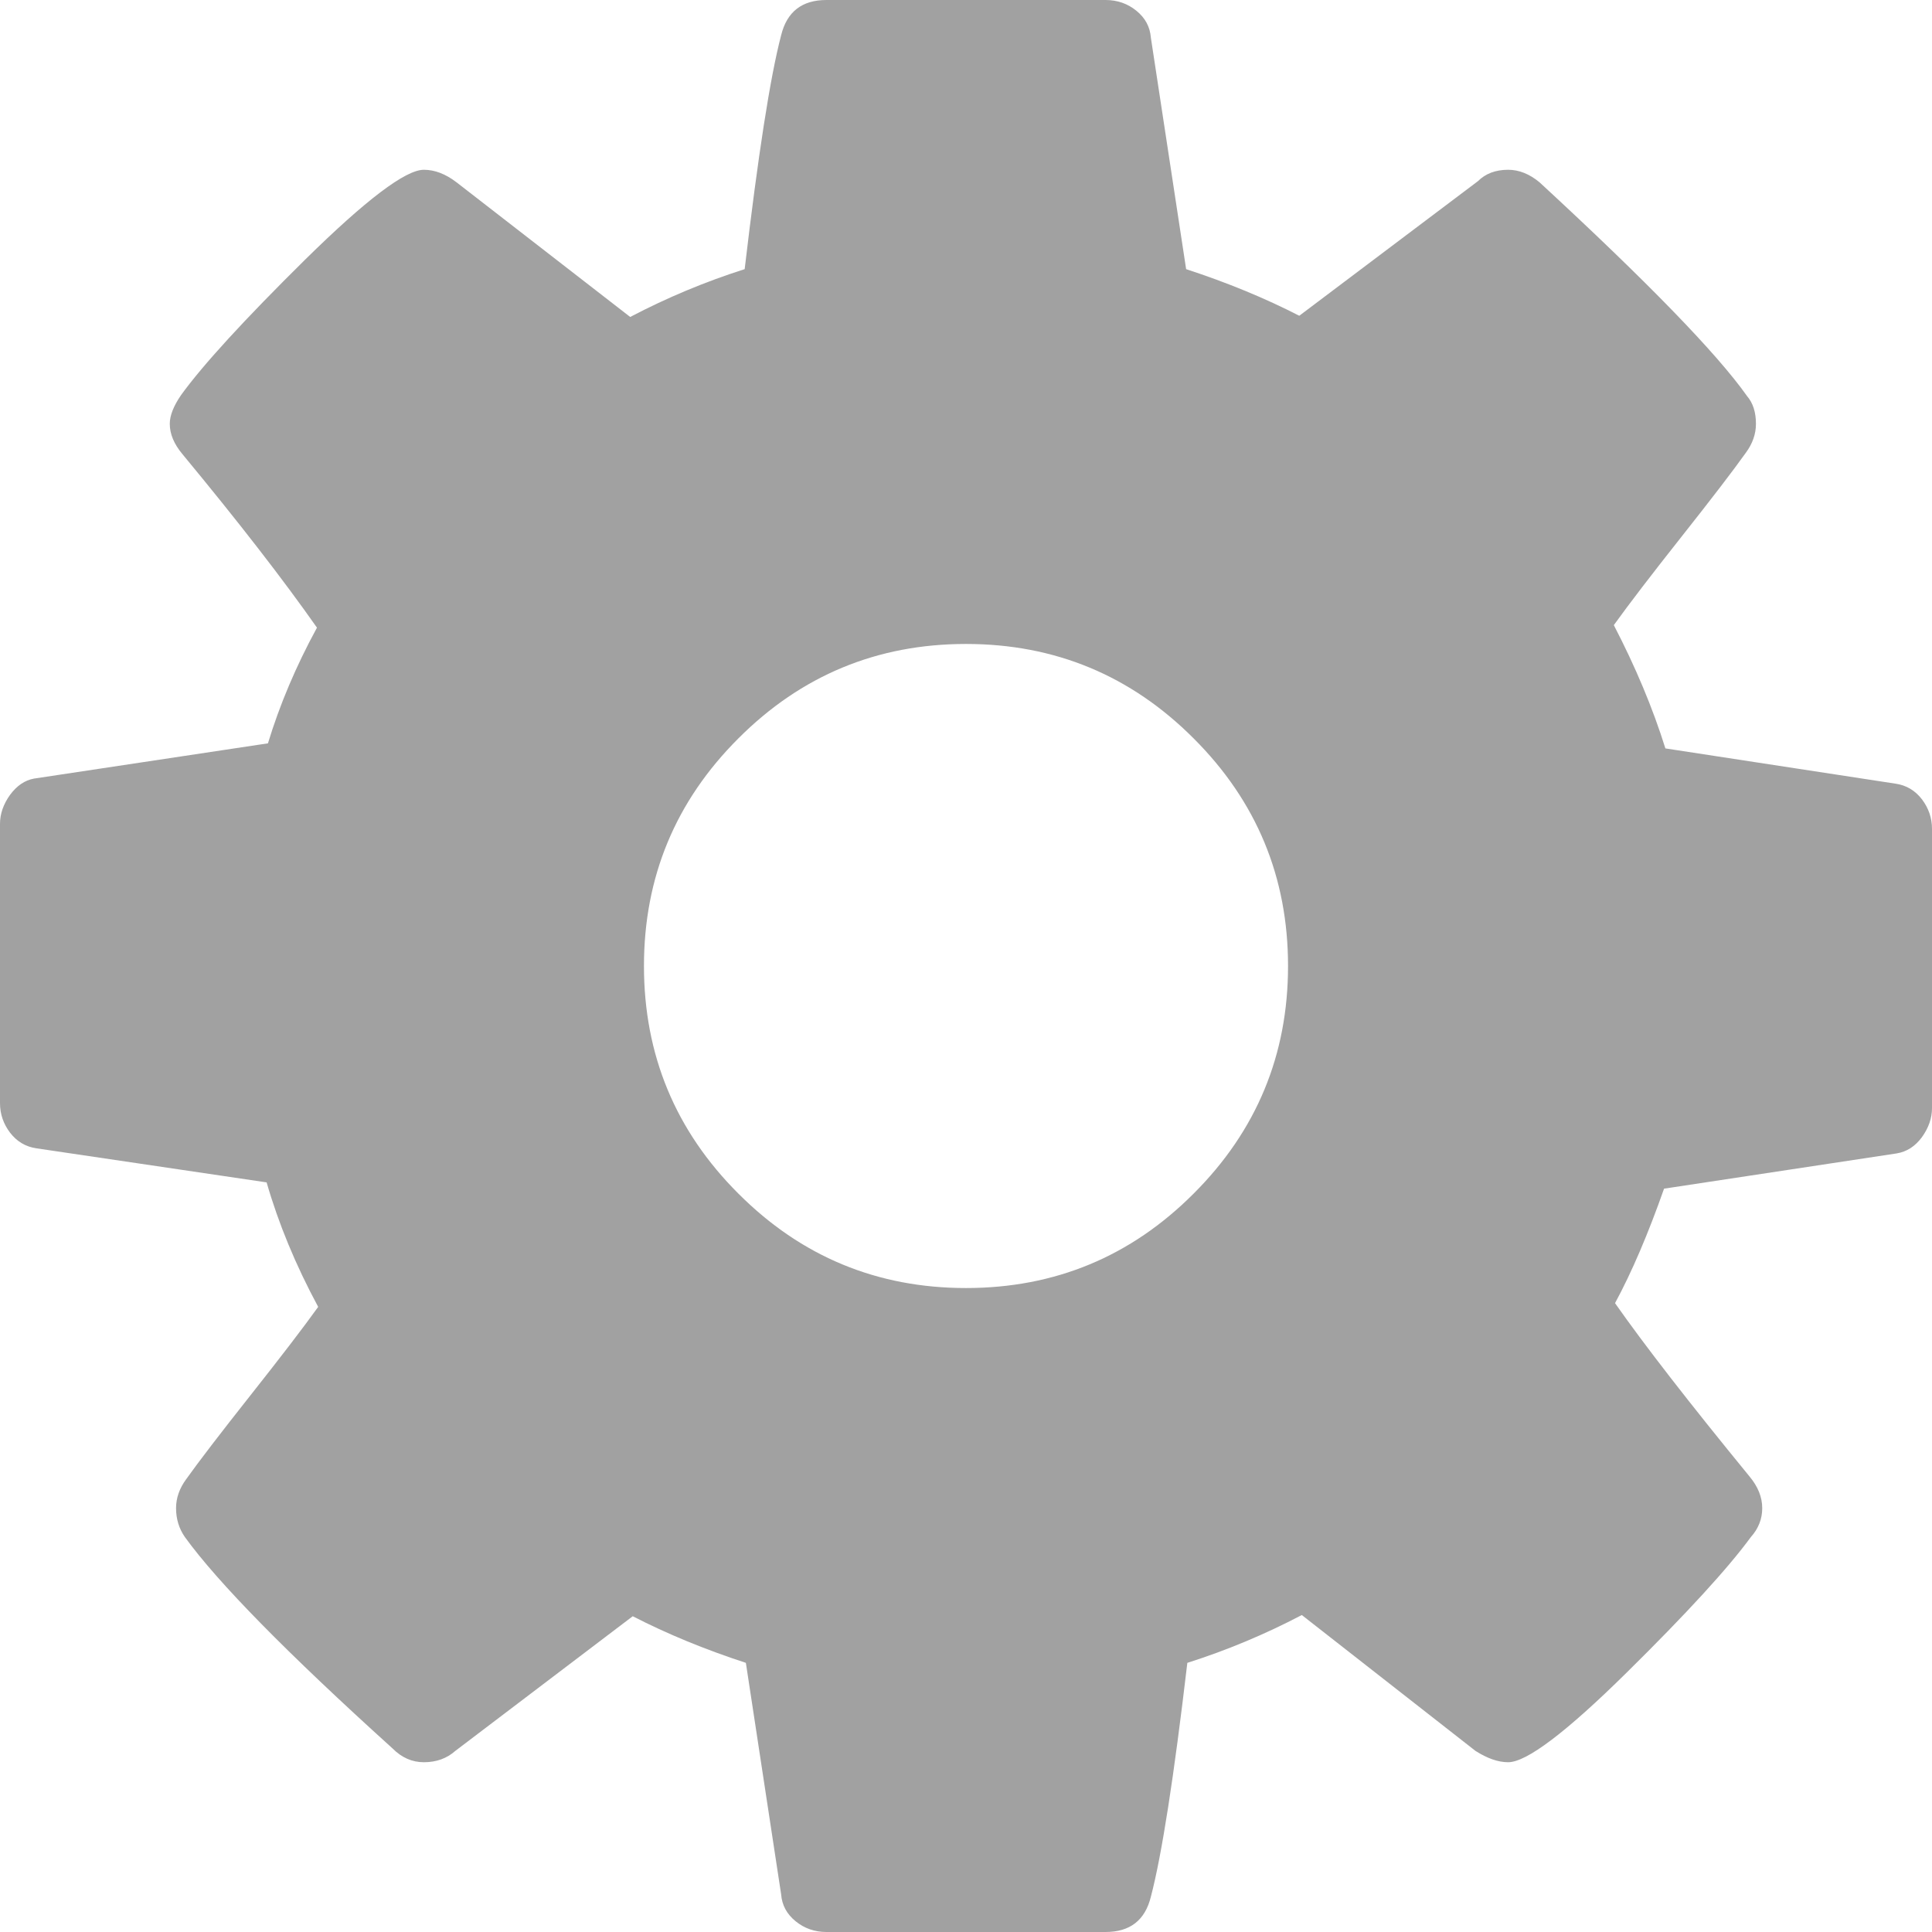
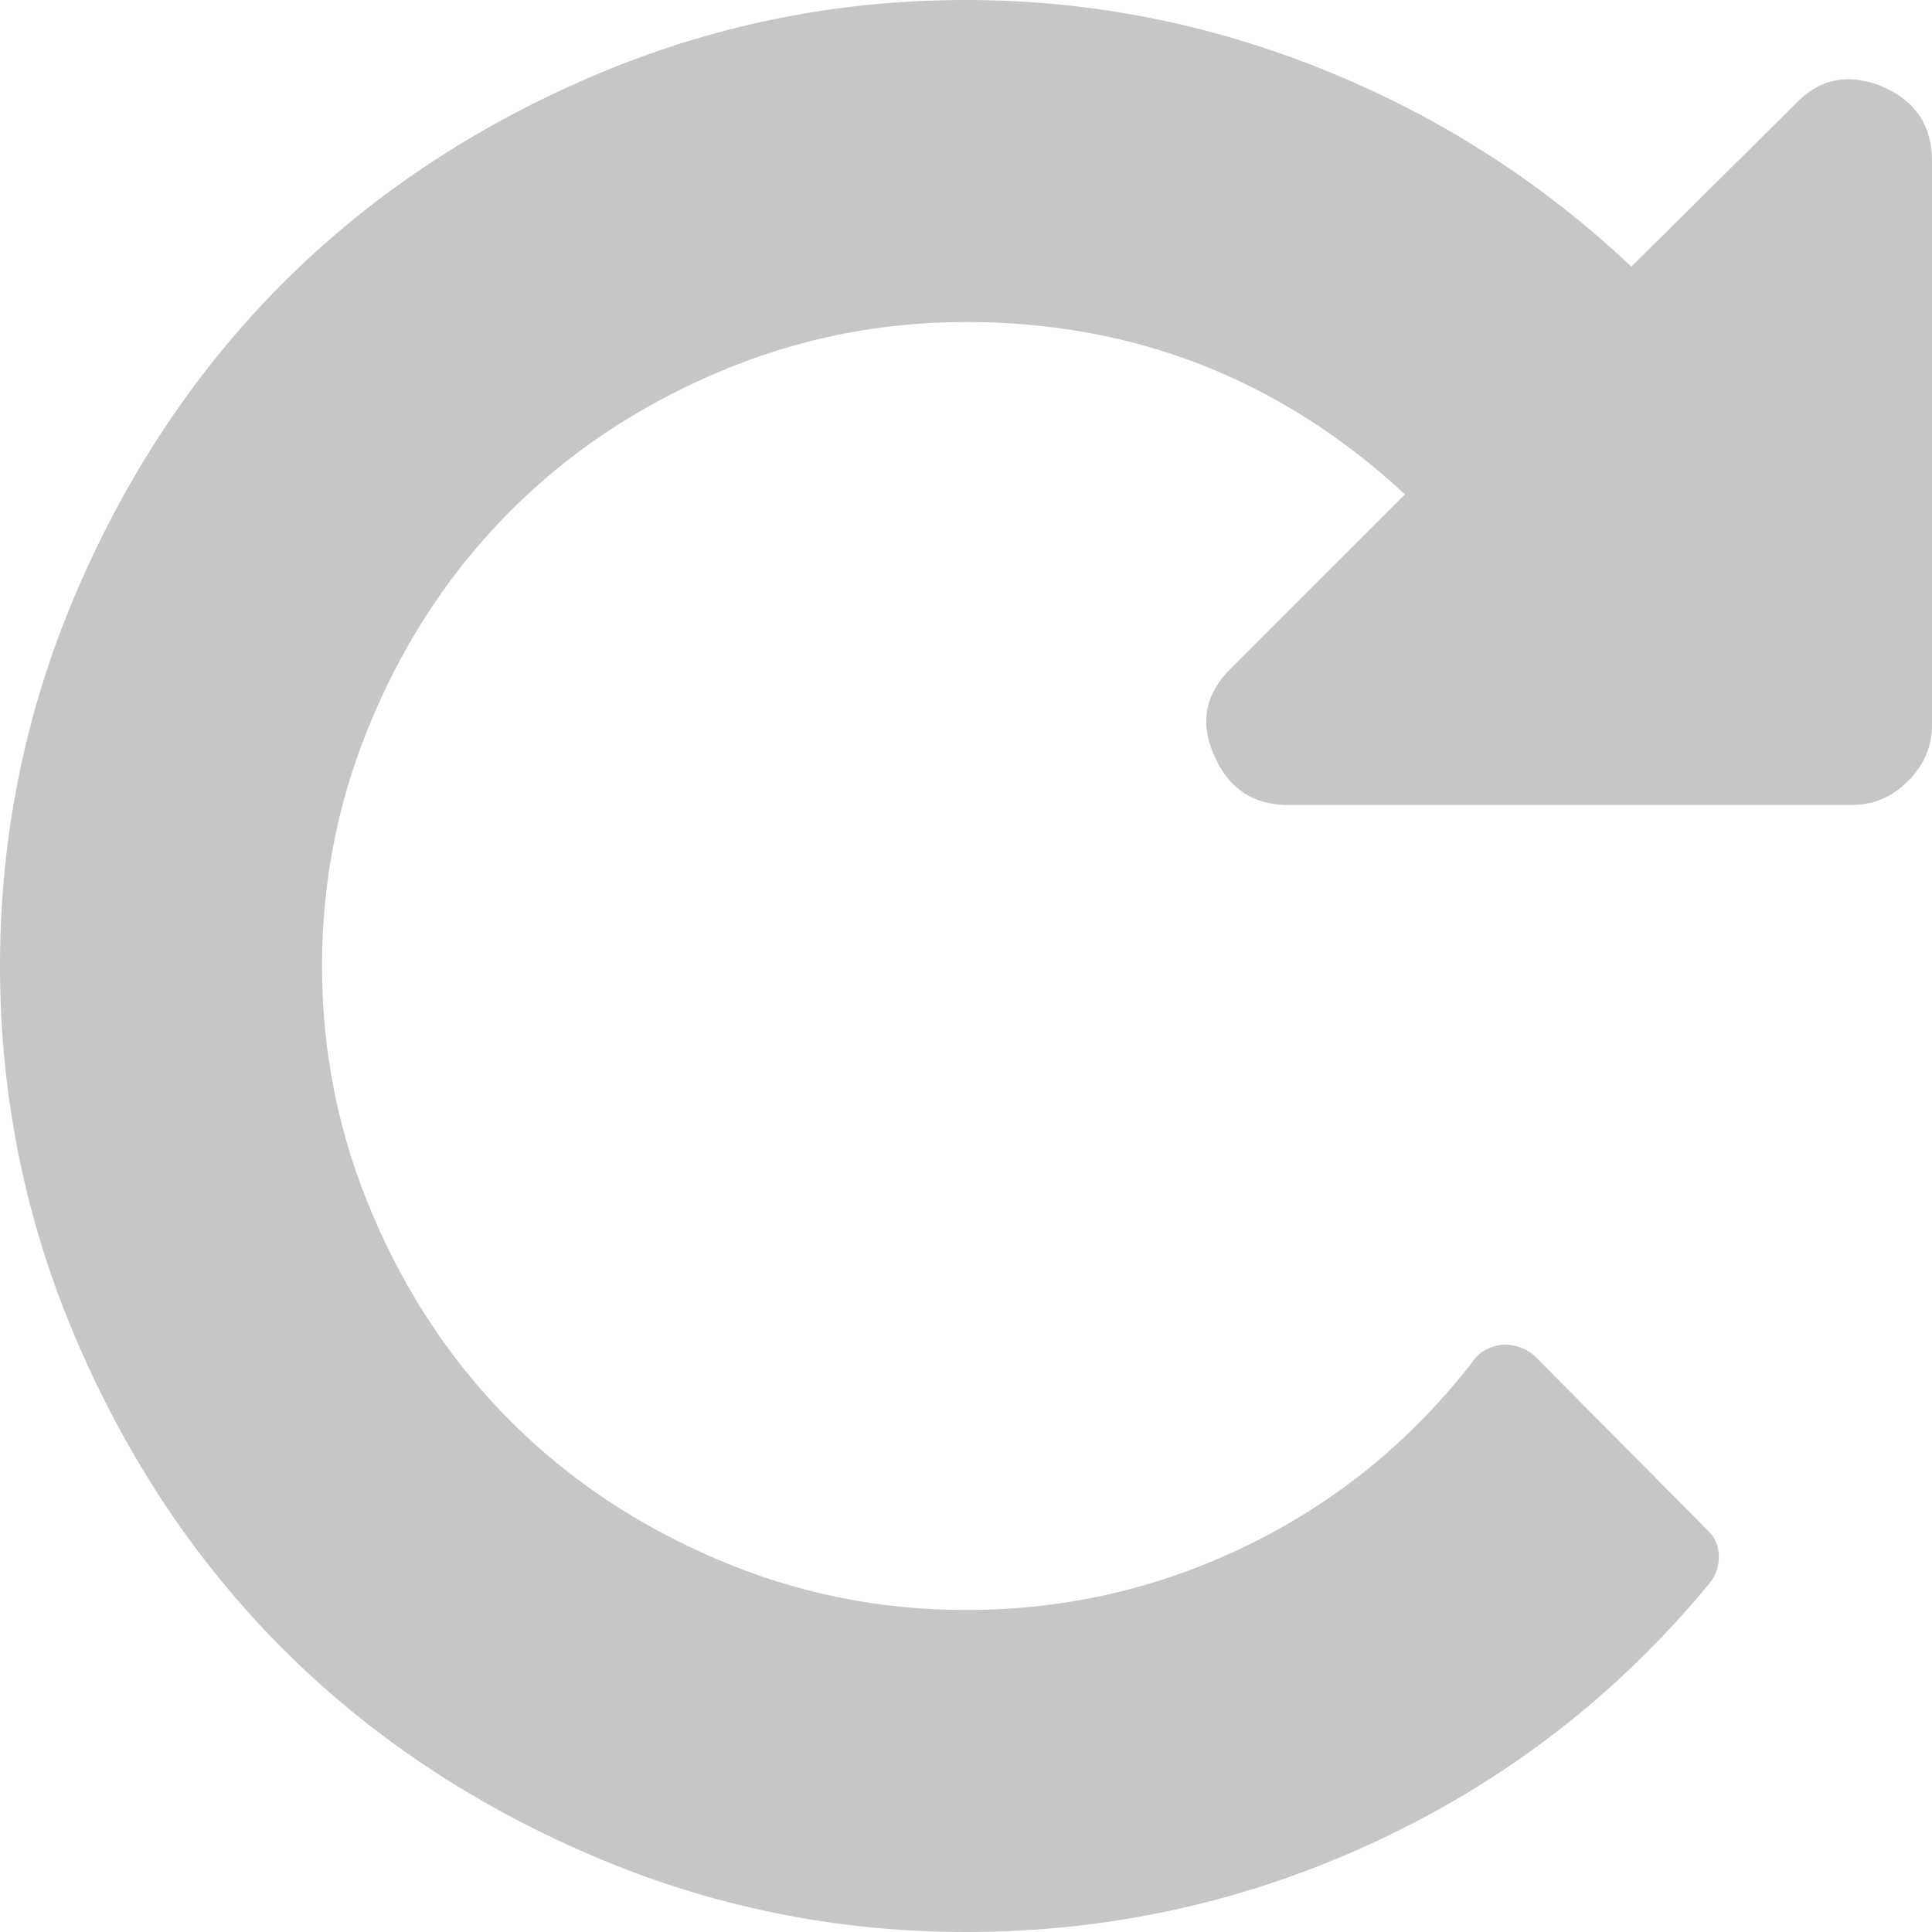
- <svg xmlns="http://www.w3.org/2000/svg" version="1.1" width="16px" height="16px">
-   <g transform="matrix(1 0 0 1 -1979 -3358 )">
-     <path d="M 9.885 9.885  C 10.406 9.365  10.667 8.736  10.667 8  C 10.667 7.264  10.406 6.635  9.885 6.115  C 9.365 5.594  8.736 5.333  8 5.333  C 7.264 5.333  6.635 5.594  6.115 6.115  C 5.594 6.635  5.333 7.264  5.333 8  C 5.333 8.736  5.594 9.365  6.115 9.885  C 6.635 10.406  7.264 10.667  8 10.667  C 8.736 10.667  9.365 10.406  9.885 9.885  Z M 15.917 6.62  C 15.972 6.693  16 6.774  16 6.865  L 16 9.177  C 16 9.26  15.972 9.34  15.917 9.417  C 15.861 9.493  15.792 9.538  15.708 9.552  L 13.781 9.844  C 13.649 10.219  13.514 10.535  13.375 10.792  C 13.618 11.139  13.99 11.618  14.49 12.229  C 14.559 12.312  14.594 12.399  14.594 12.49  C 14.594 12.58  14.562 12.66  14.5 12.729  C 14.312 12.986  13.969 13.361  13.469 13.854  C 12.969 14.347  12.642 14.594  12.49 14.594  C 12.406 14.594  12.316 14.562  12.219 14.5  L 10.781 13.375  C 10.476 13.535  10.16 13.667  9.833 13.771  C 9.722 14.715  9.622 15.361  9.531 15.708  C 9.483 15.903  9.358 16  9.156 16  L 6.844 16  C 6.747 16  6.661 15.97  6.589 15.911  C 6.516 15.852  6.476 15.778  6.469 15.688  L 6.177 13.771  C 5.837 13.66  5.524 13.531  5.24 13.385  L 3.771 14.5  C 3.701 14.562  3.615 14.594  3.51 14.594  C 3.413 14.594  3.326 14.556  3.25 14.479  C 2.375 13.688  1.802 13.104  1.531 12.729  C 1.483 12.66  1.458 12.58  1.458 12.49  C 1.458 12.406  1.486 12.326  1.542 12.25  C 1.646 12.104  1.823 11.873  2.073 11.557  C 2.323 11.241  2.51 10.997  2.635 10.823  C 2.448 10.476  2.306 10.132  2.208 9.792  L 0.302 9.51  C 0.212 9.497  0.139 9.453  0.083 9.38  C 0.028 9.307  0 9.226  0 9.135  L 0 6.823  C 0 6.74  0.028 6.66  0.083 6.583  C 0.139 6.507  0.205 6.462  0.281 6.448  L 2.219 6.156  C 2.316 5.837  2.451 5.517  2.625 5.198  C 2.347 4.802  1.976 4.323  1.51 3.76  C 1.441 3.677  1.406 3.594  1.406 3.51  C 1.406 3.441  1.438 3.361  1.5 3.271  C 1.681 3.021  2.023 2.648  2.526 2.151  C 3.03 1.655  3.358 1.406  3.51 1.406  C 3.601 1.406  3.691 1.441  3.781 1.51  L 5.219 2.625  C 5.524 2.465  5.84 2.333  6.167 2.229  C 6.278 1.285  6.378 0.639  6.469 0.292  C 6.517 0.097  6.642 0  6.844 0  L 9.156 0  C 9.253 0  9.339 0.03  9.411 0.089  C 9.484 0.148  9.524 0.222  9.531 0.312  L 9.823 2.229  C 10.163 2.34  10.476 2.469  10.76 2.615  L 12.24 1.5  C 12.302 1.438  12.385 1.406  12.49 1.406  C 12.58 1.406  12.667 1.441  12.75 1.51  C 13.646 2.337  14.219 2.927  14.469 3.281  C 14.517 3.337  14.542 3.413  14.542 3.51  C 14.542 3.594  14.514 3.674  14.458 3.75  C 14.354 3.896  14.177 4.127  13.927 4.443  C 13.677 4.759  13.49 5.003  13.365 5.177  C 13.545 5.524  13.688 5.865  13.792 6.198  L 15.698 6.49  C 15.788 6.503  15.861 6.547  15.917 6.62  Z " fill-rule="nonzero" fill="#a1a1a1" stroke="none" transform="matrix(1 0 0 1 1979 3358 )" />
+ <svg xmlns="http://www.w3.org/2000/svg" version="1.1" width="15px" height="15px">
+   <g transform="matrix(1 0 0 1 -498 -115 )">
+     <path d="M 14.619 0.674  C 14.873 0.785  15 0.977  15 1.25  L 15 5.625  C 15 5.794  14.938 5.941  14.814 6.064  C 14.691 6.188  14.544 6.25  14.375 6.25  L 10 6.25  C 9.727 6.25  9.535 6.12  9.424 5.859  C 9.313 5.605  9.359 5.381  9.561 5.186  L 10.908 3.838  C 9.945 2.946  8.809 2.5  7.5 2.5  C 6.823 2.5  6.177 2.632  5.562 2.896  C 4.946 3.159  4.414 3.516  3.965 3.965  C 3.516 4.414  3.159 4.946  2.896 5.562  C 2.632 6.177  2.5 6.823  2.5 7.5  C 2.5 8.177  2.632 8.823  2.896 9.438  C 3.159 10.054  3.516 10.586  3.965 11.035  C 4.414 11.484  4.946 11.841  5.562 12.104  C 6.177 12.368  6.823 12.5  7.5 12.5  C 8.275 12.5  9.007 12.331  9.697 11.992  C 10.387 11.654  10.97 11.175  11.445 10.557  C 11.491 10.492  11.566 10.452  11.67 10.439  C 11.768 10.439  11.849 10.469  11.914 10.527  L 13.252 11.875  C 13.311 11.927  13.341 11.994  13.345 12.075  C 13.348 12.157  13.324 12.23  13.271 12.295  C 12.562 13.154  11.702 13.82  10.693 14.292  C 9.684 14.764  8.62 15  7.5 15  C 6.484 15  5.514 14.801  4.59 14.404  C 3.665 14.007  2.868 13.473  2.197 12.803  C 1.527 12.132  0.993 11.335  0.596 10.41  C 0.199 9.486  0 8.516  0 7.5  C 0 6.484  0.199 5.514  0.596 4.59  C 0.993 3.665  1.527 2.868  2.197 2.197  C 2.868 1.527  3.665 0.993  4.59 0.596  C 5.514 0.199  6.484 0  7.5 0  C 8.457 0  9.383 0.181  10.278 0.542  C 11.174 0.903  11.969 1.413  12.666 2.07  L 13.936 0.811  C 14.124 0.609  14.352 0.563  14.619 0.674  Z " fill-rule="nonzero" fill="#c6c6c6" stroke="none" transform="matrix(1 0 0 1 498 115 )" />
  </g>
</svg>
